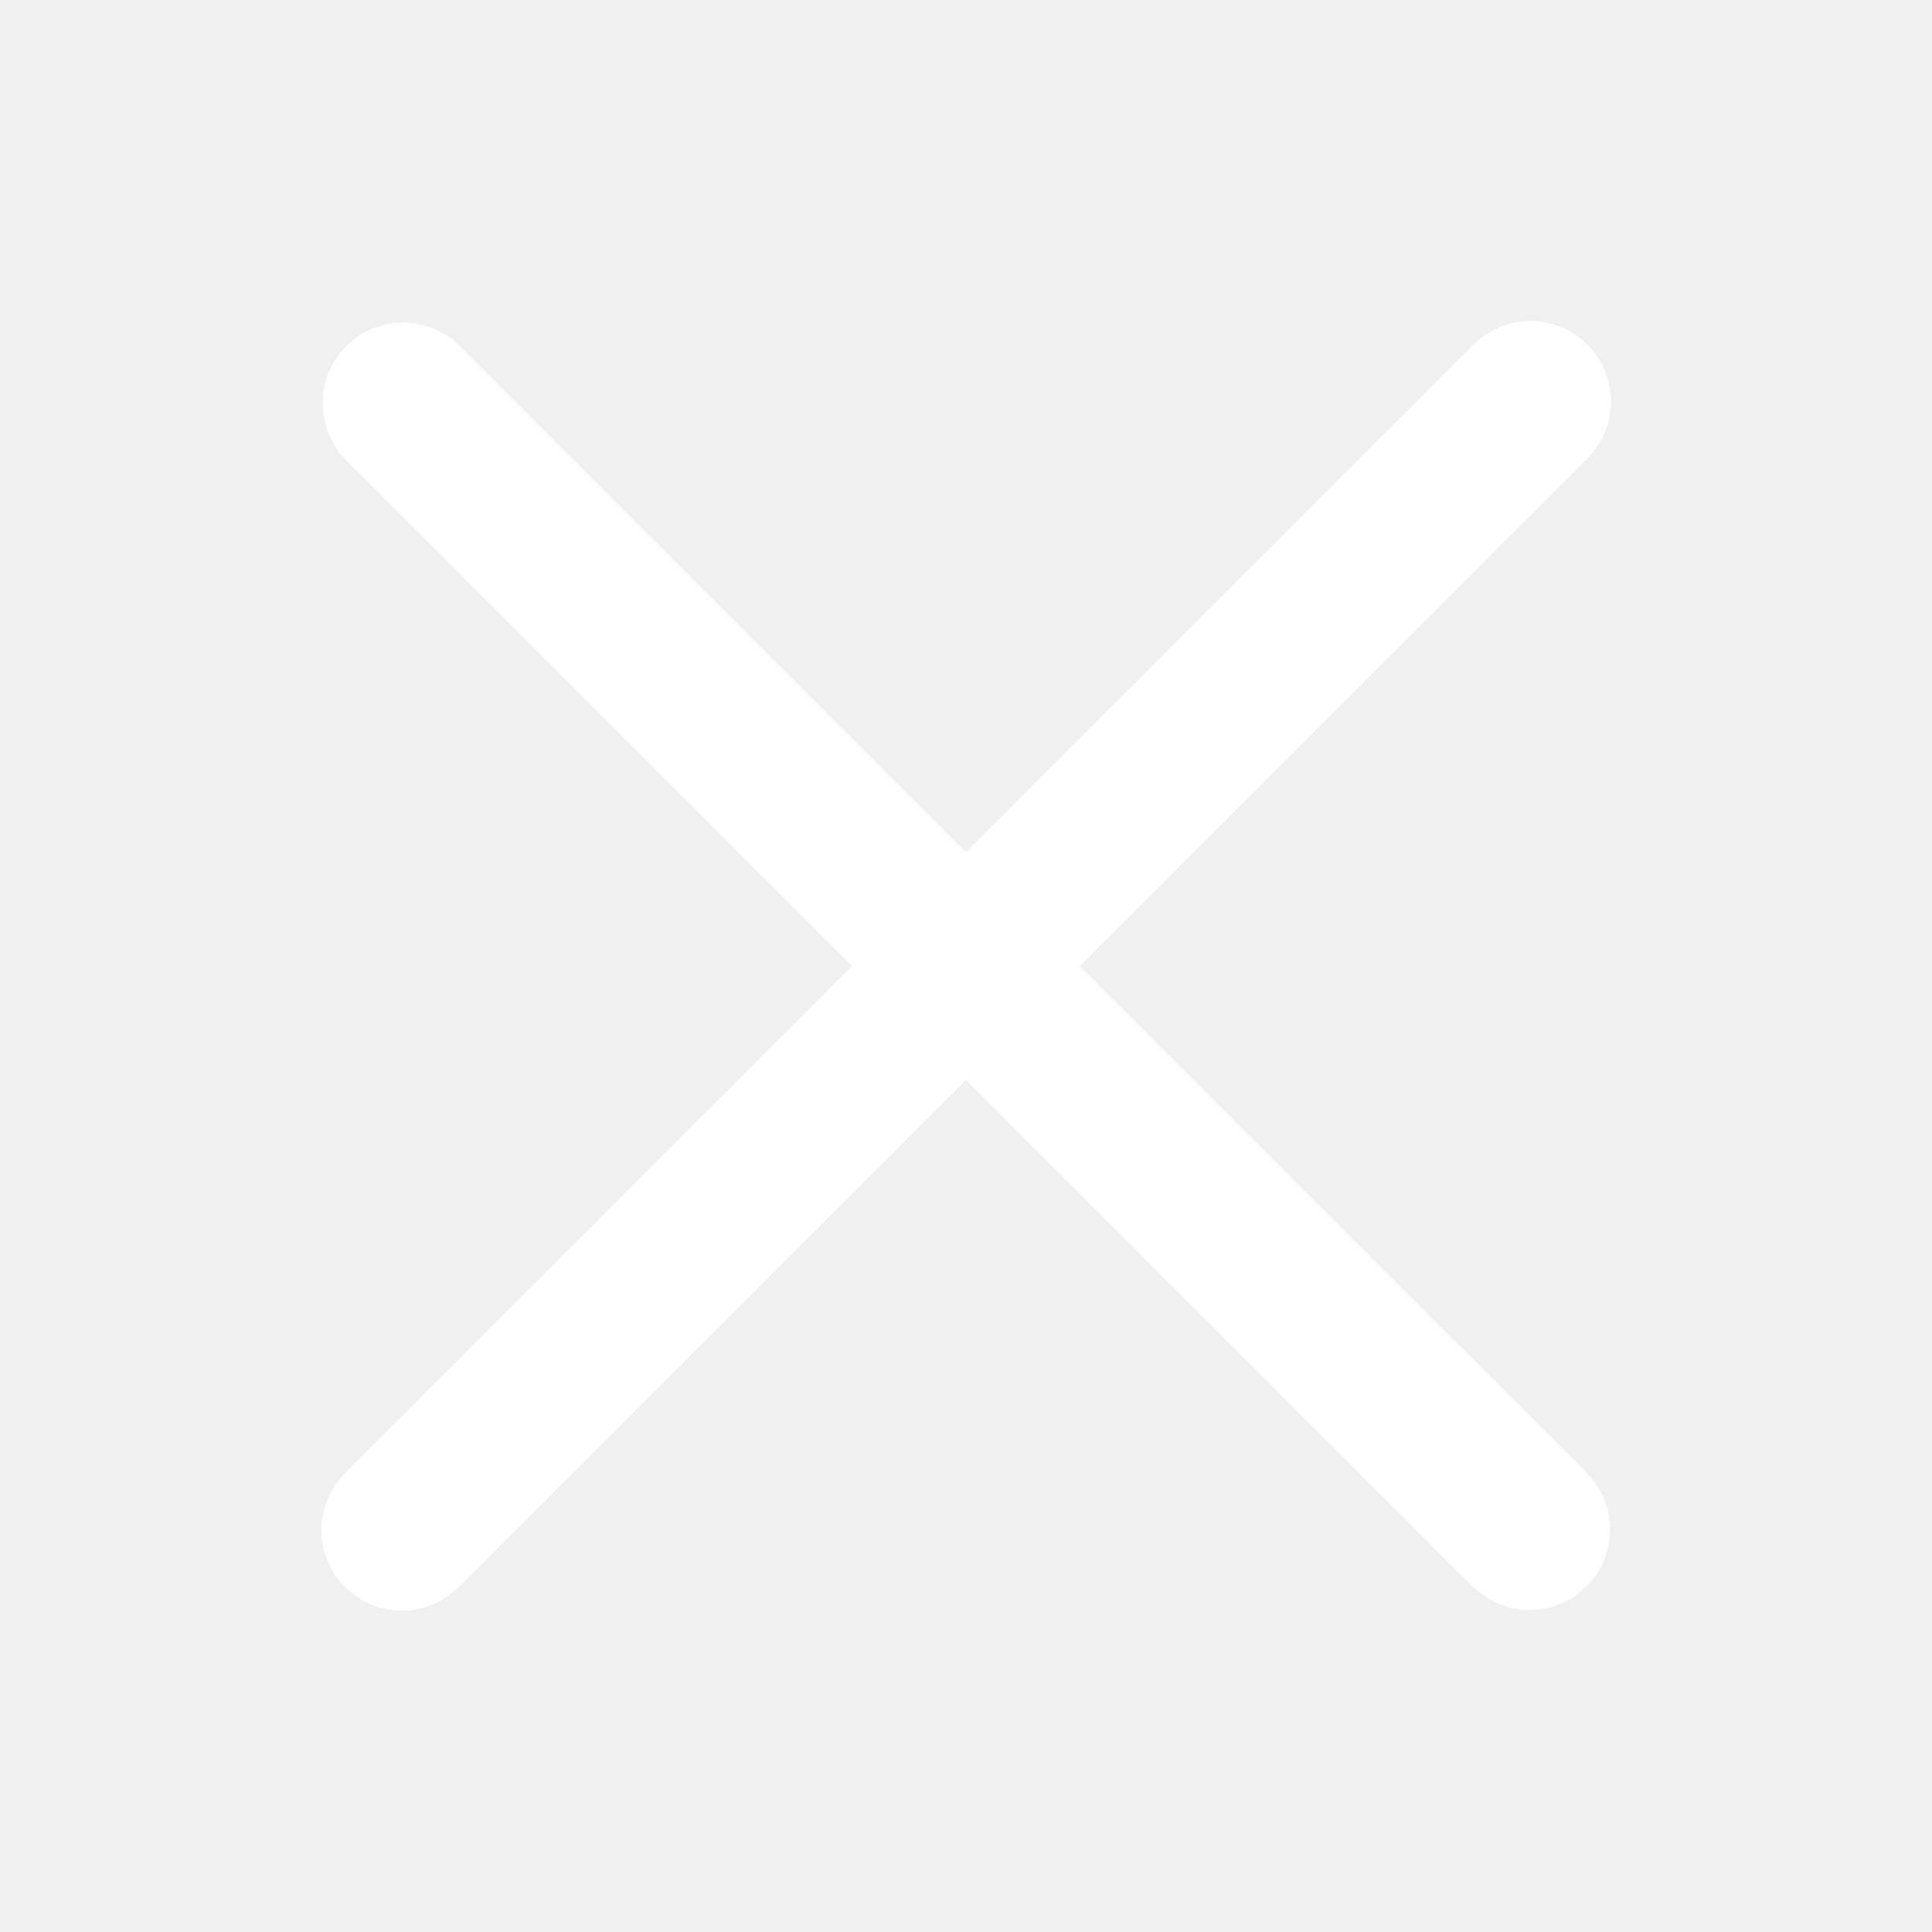
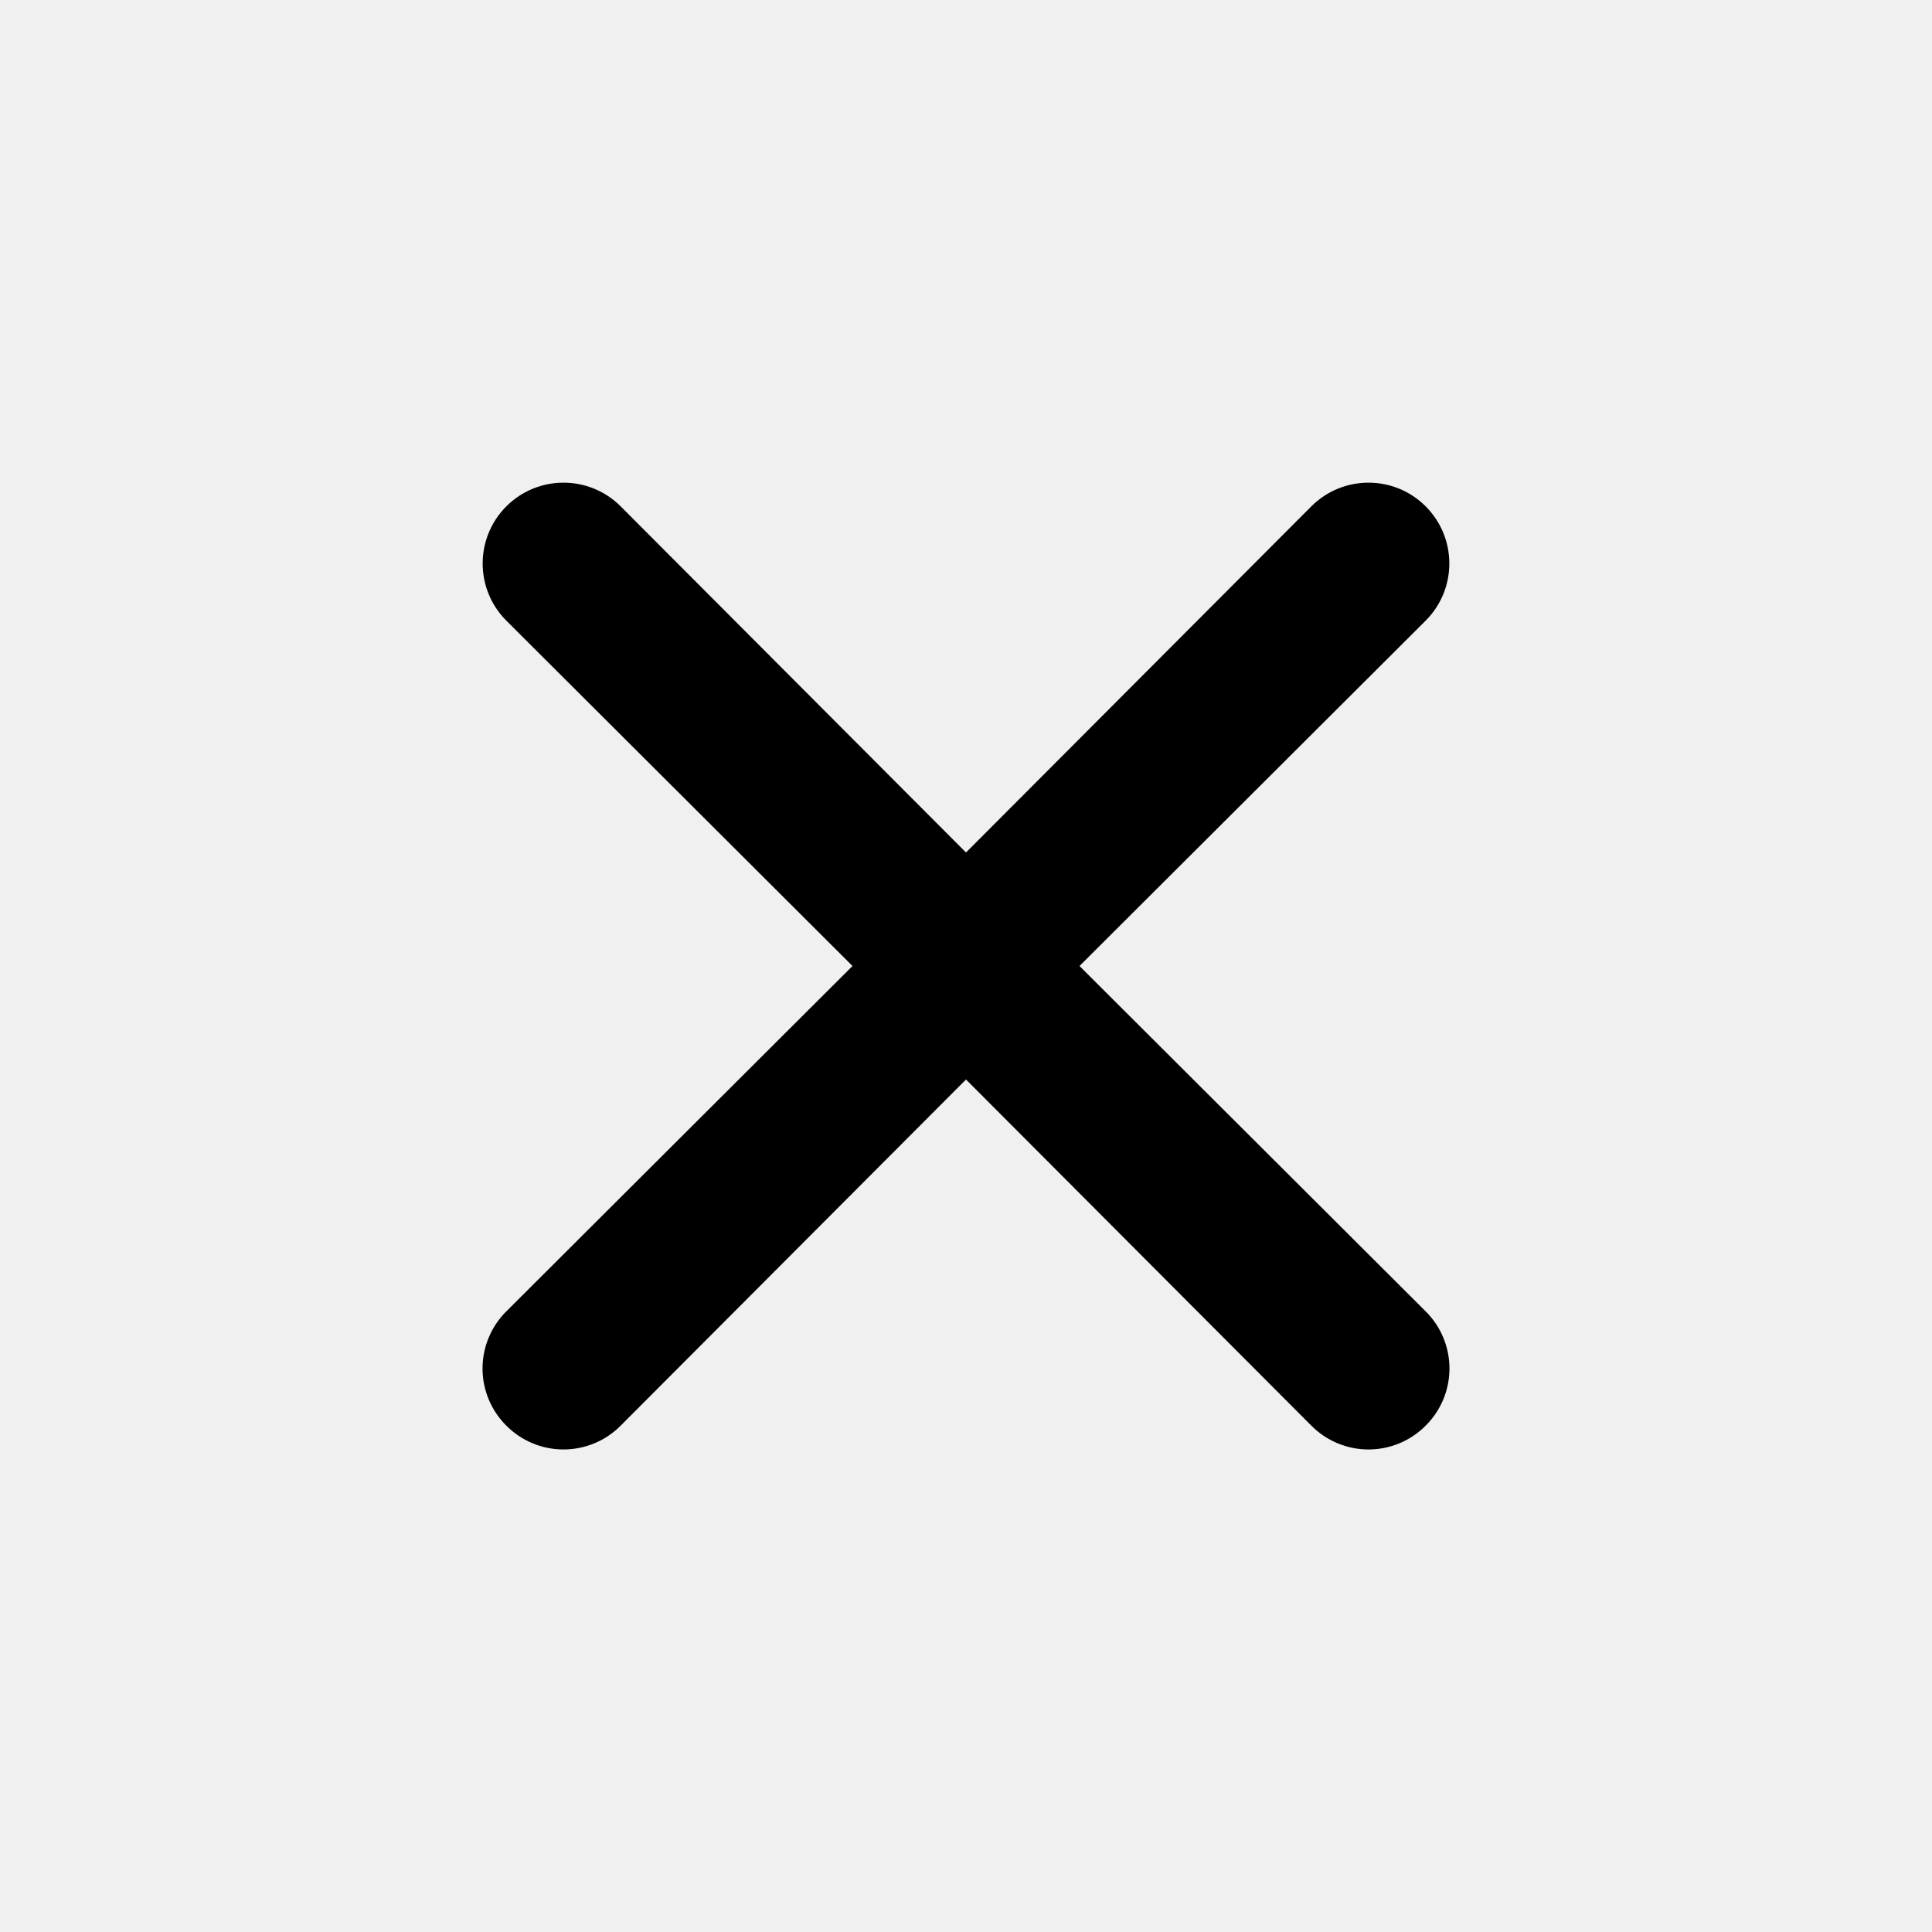
- <svg xmlns="http://www.w3.org/2000/svg" viewBox="0 0 96 96" id="Cross">
-   <switch>
-     <g fill="#ffffff" class="color000000 svgShape">
-       <path d="m53.657 48 25.171-25.172a4 4 0 1 0-5.656-5.656L48 42.343 22.829 17.172a4 4 0 0 0-5.657 5.656L42.344 48 17.172 73.172a4 4 0 1 0 5.657 5.656L48 53.657l25.172 25.171C73.953 79.609 74.977 80 76 80s2.048-.391 2.828-1.172a4 4 0 0 0 0-5.656L53.657 48z" fill="#ffffff" class="color000000 svgShape" />
-     </g>
-   </switch>
+ <svg xmlns="http://www.w3.org/2000/svg" viewBox="0 0 24 24" id="cancel">
+   <path d="M13.41,12l4.3-4.29a1,1,0,1,0-1.42-1.42L12,10.59,7.71,6.29A1,1,0,0,0,6.29,7.71L10.59,12l-4.3,4.29a1,1,0,0,0,0,1.42,1,1,0,0,0,1.42,0L12,13.41l4.29,4.3a1,1,0,0,0,1.42,0,1,1,0,0,0,0-1.42Z" />
</svg>
